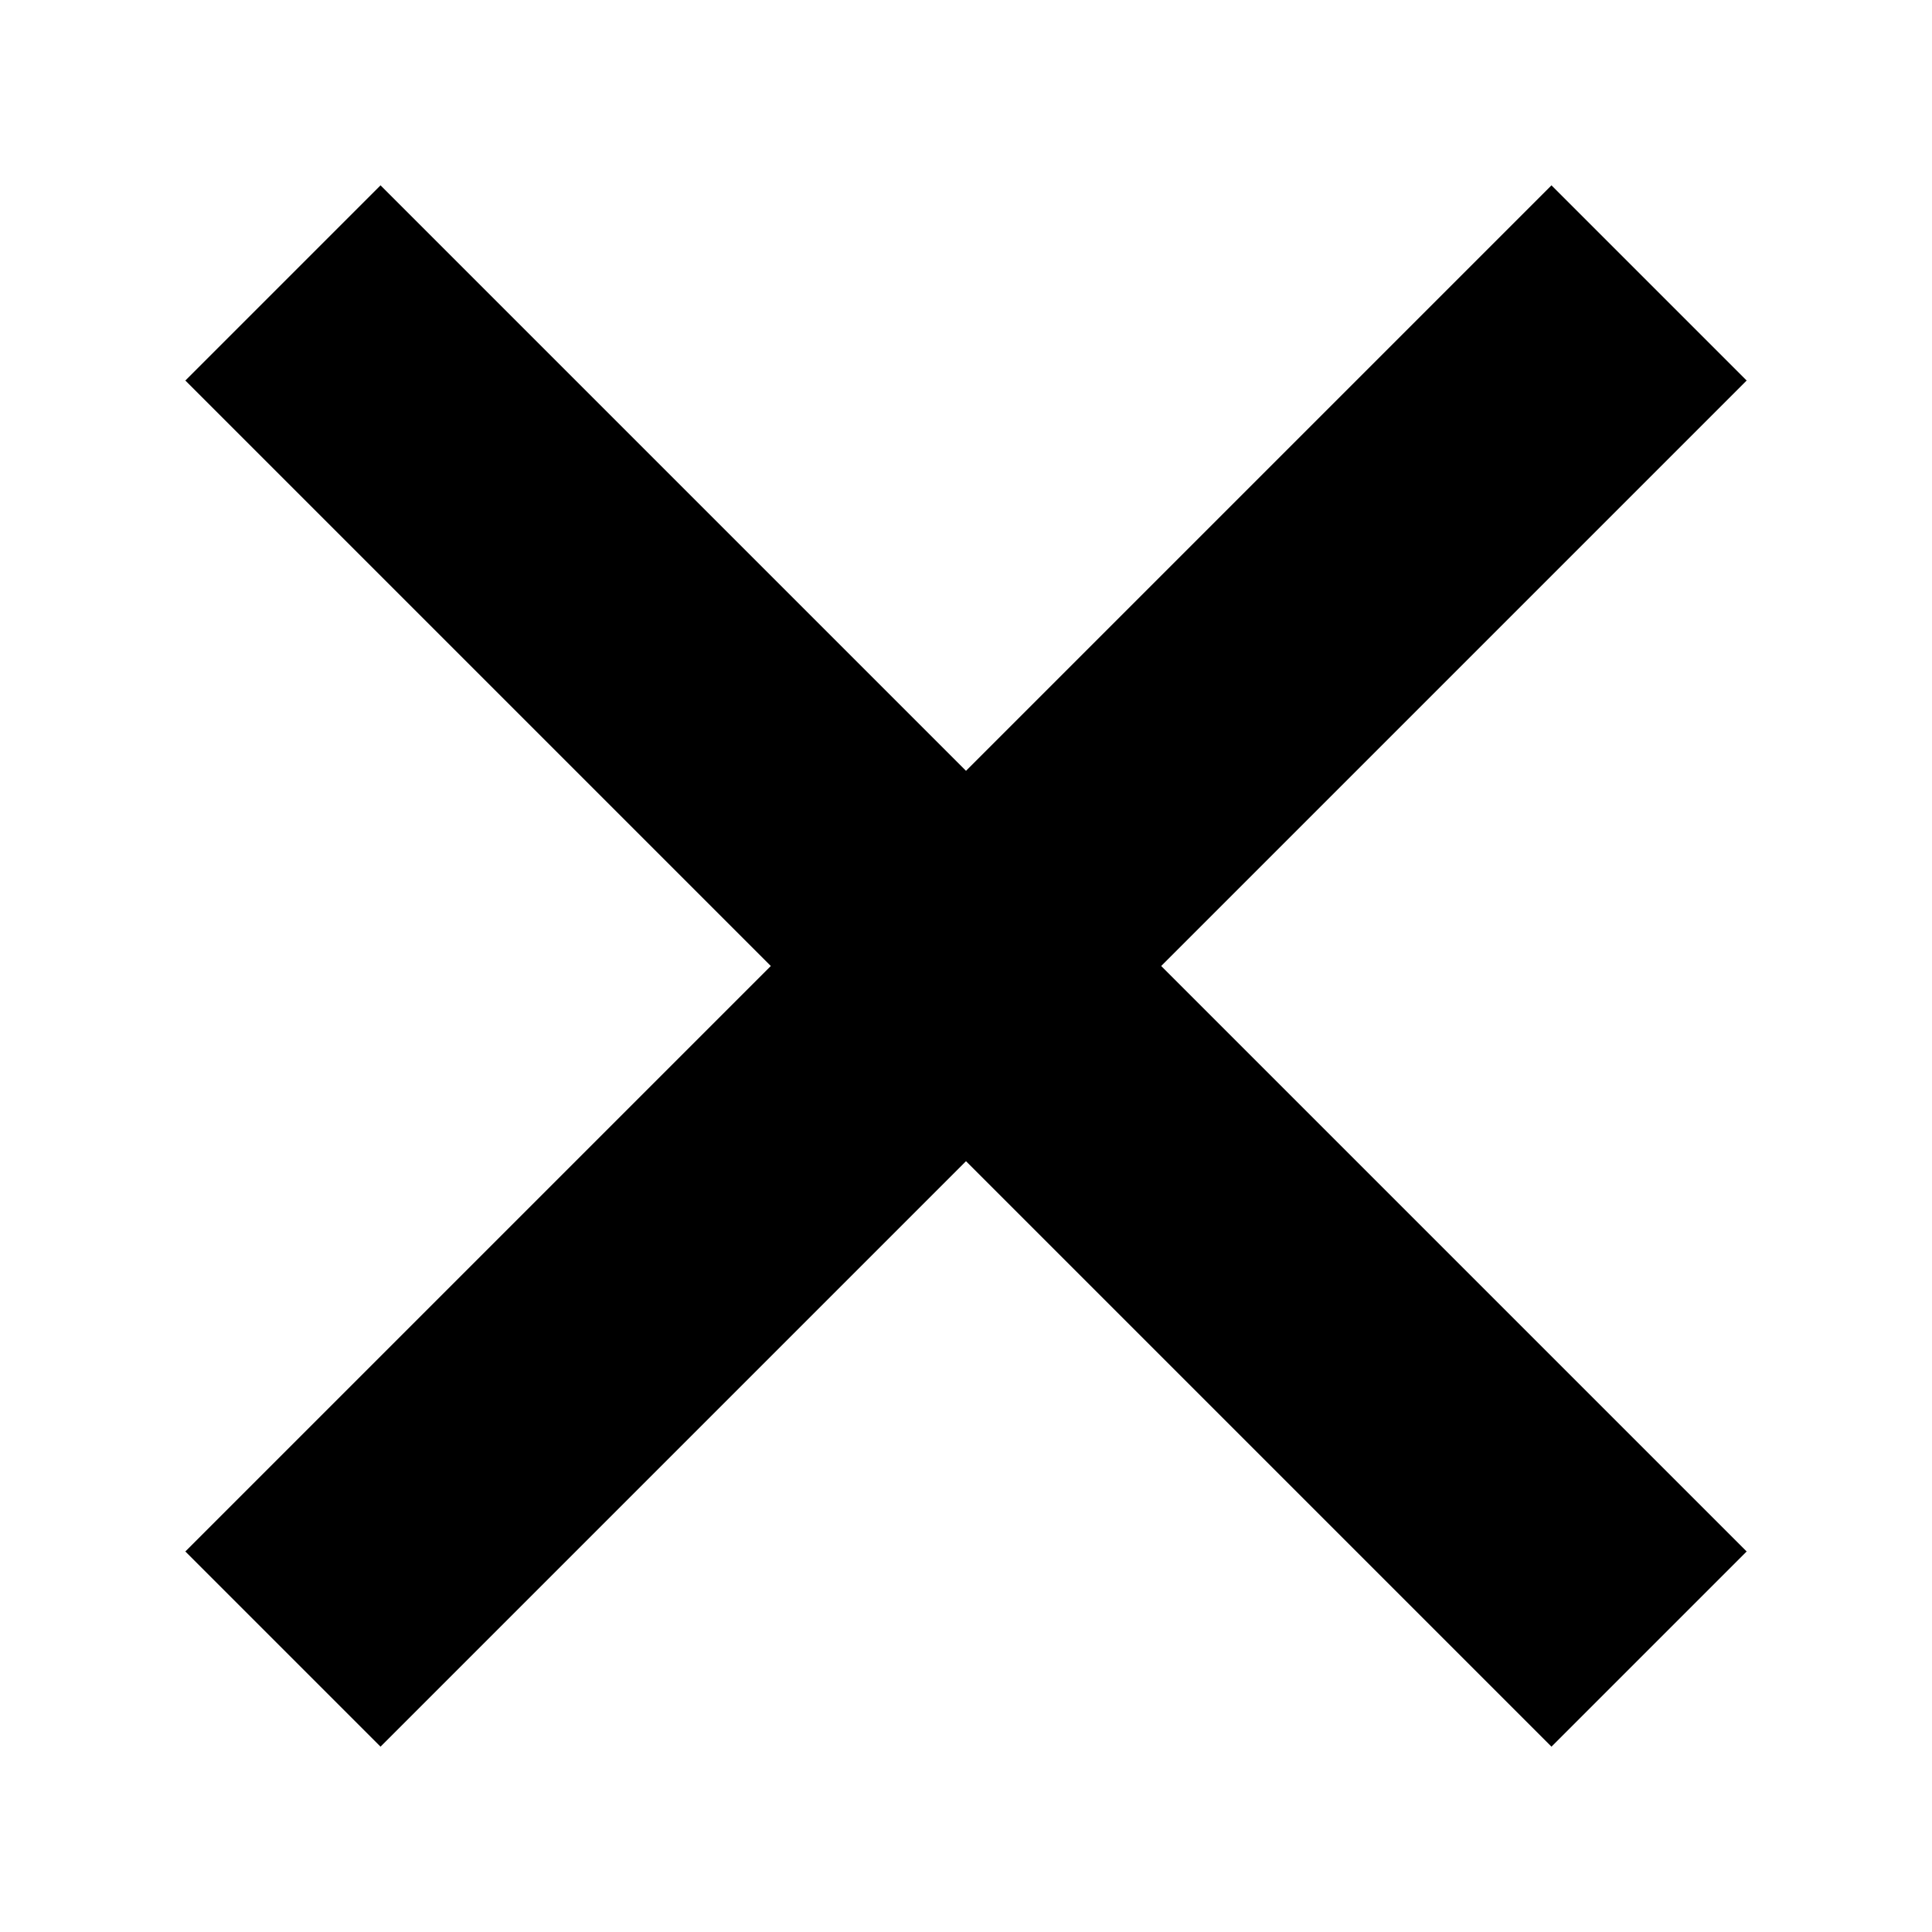
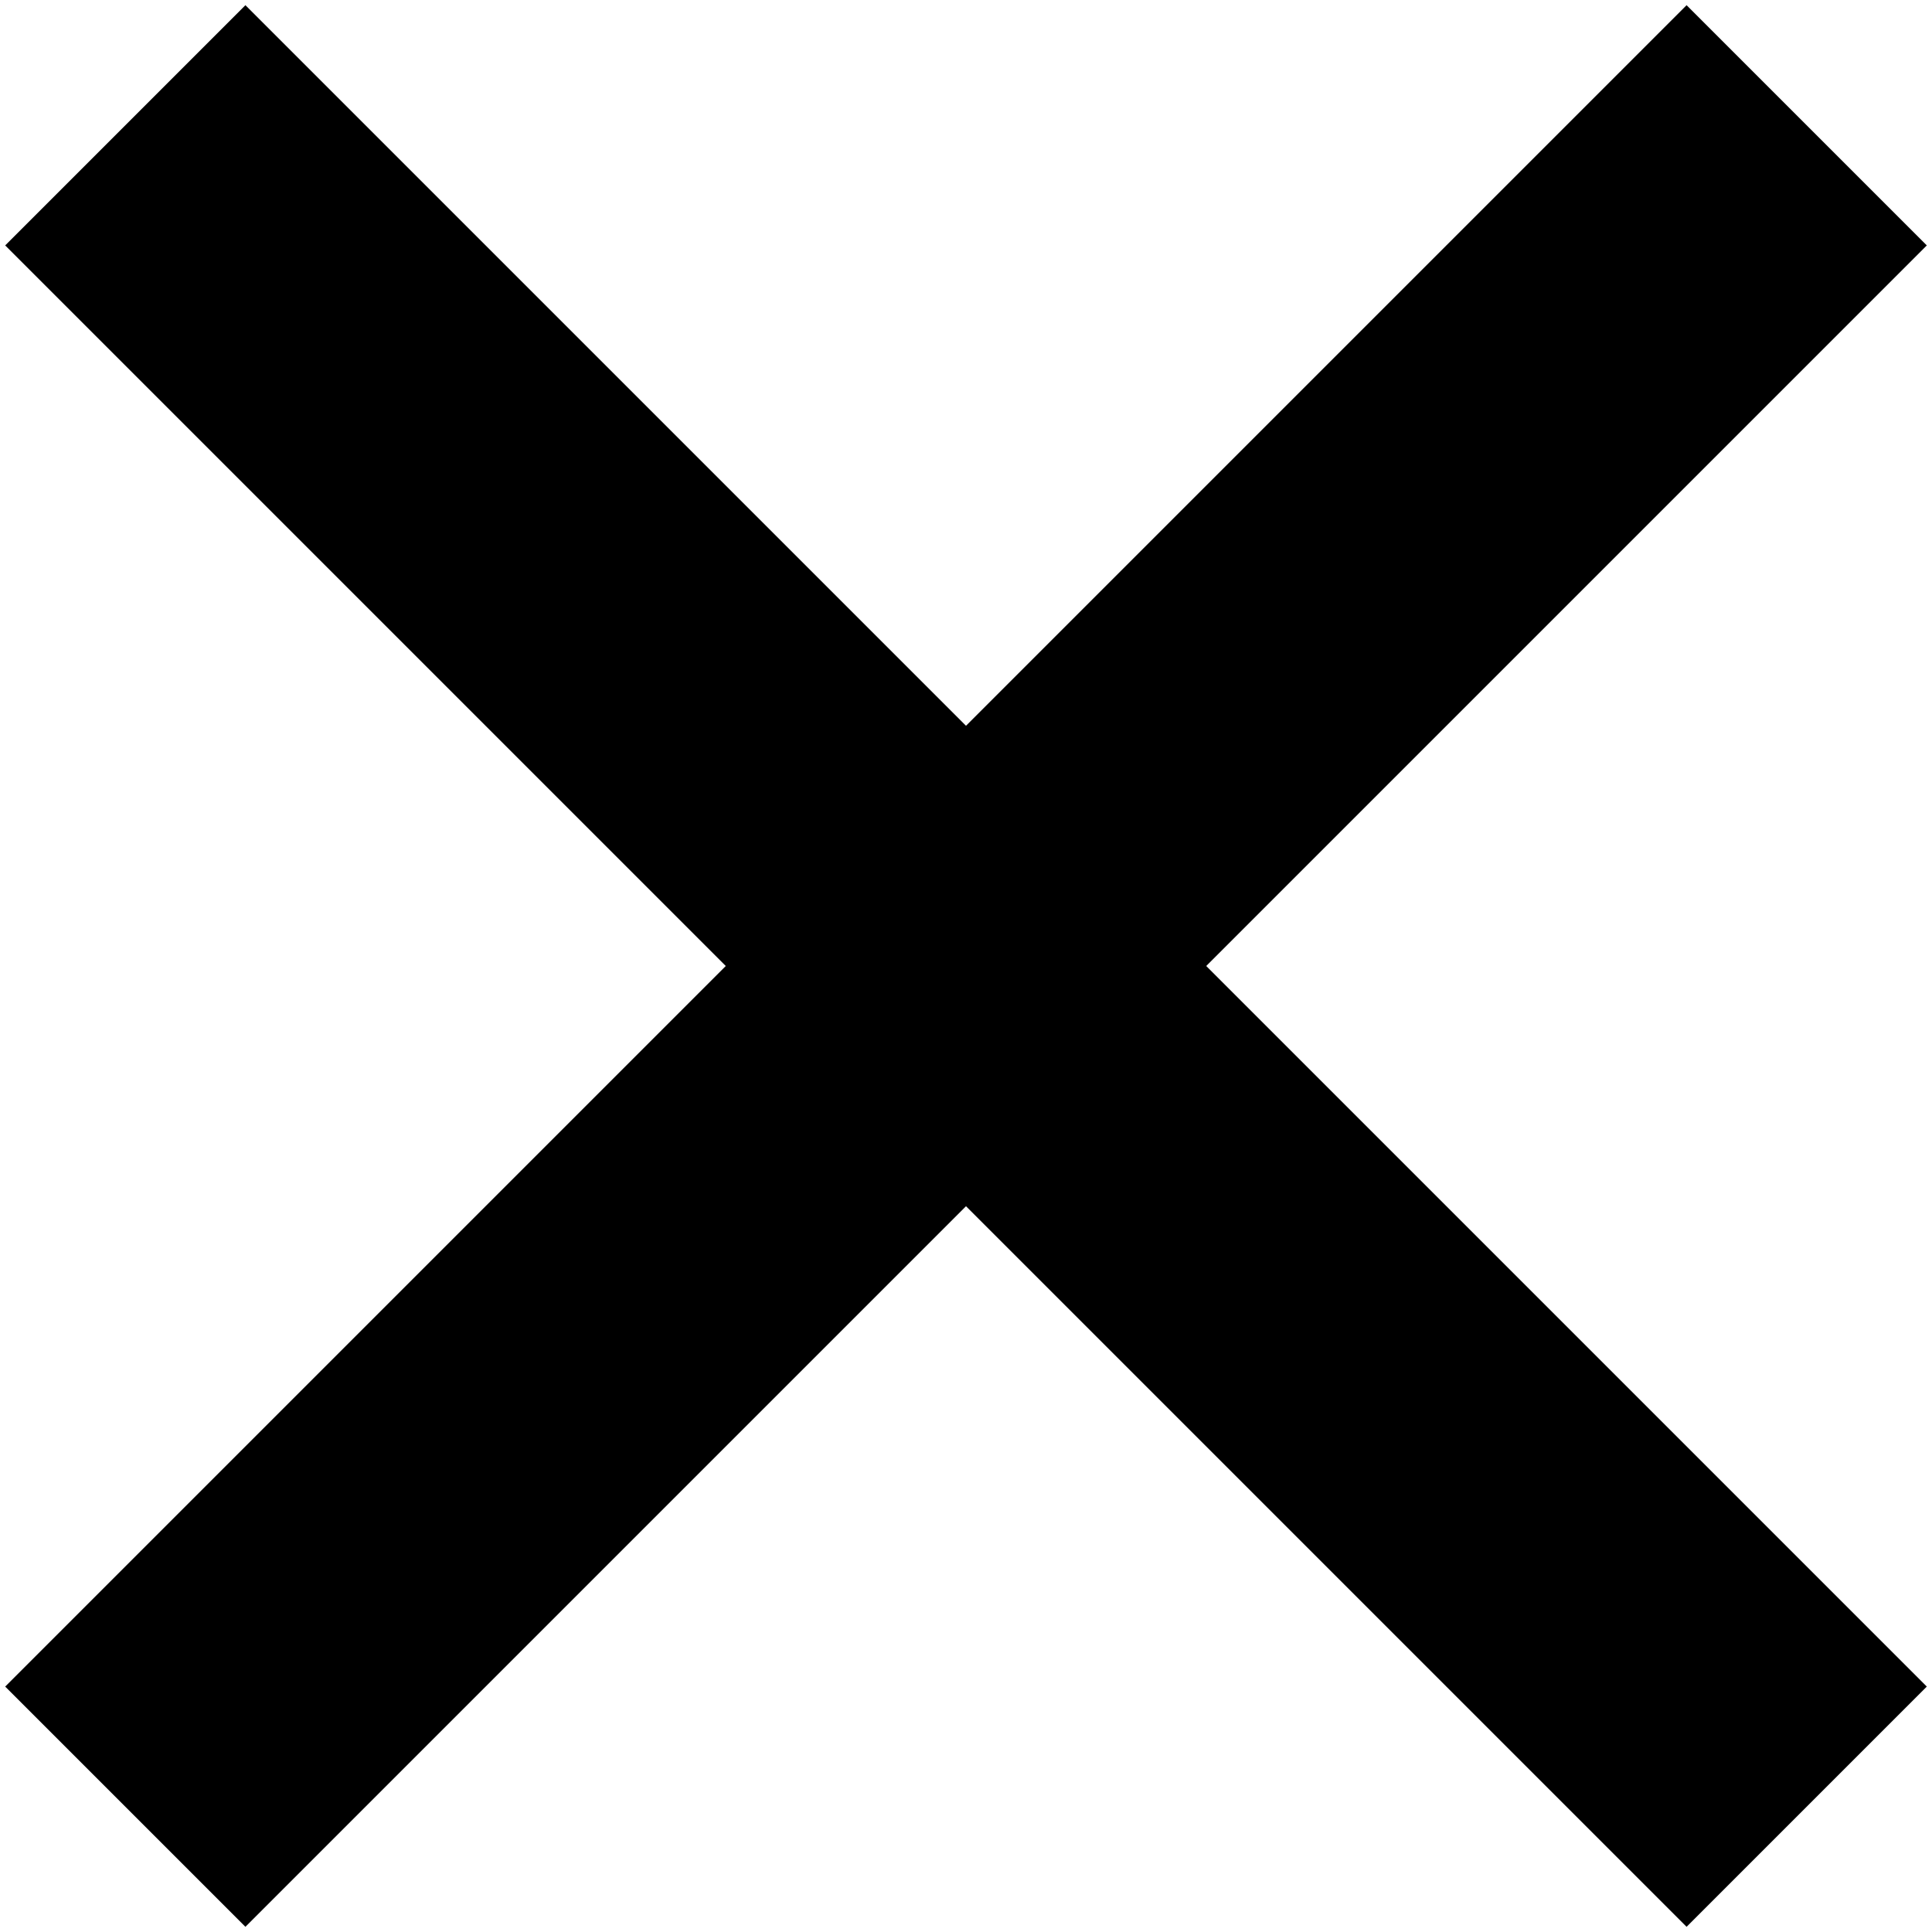
- <svg xmlns="http://www.w3.org/2000/svg" width="32px" height="32px" viewBox="0 0 32 32" version="1.1" fill-rule="evenodd">
-   <defs />
-   <polygon id="Shape" transform="translate(16, 16) rotate(45) translate(-16, -16) " points="18.286 3.55271368e-15 13.714 3.55271368e-15 13.714 13.714 8.8817842e-16 13.714 8.8817842e-16 18.286 13.714 18.286 13.714 32 18.286 32 18.286 18.286 32 18.286 32 13.714 18.286 13.714" />
+ <svg xmlns="http://www.w3.org/2000/svg" width="26px" height="26px" viewBox="0 0 26 26" version="1.1" transform="translate(-10, -10)" fill="#000000">
+   <polygon id="Shape" transform="translate(23, 23) rotate(45) translate(-23, -23) " points="25.286 7 20.714 7 20.714 20.714 7 20.714 7 25.286 20.714 25.286 20.714 39 25.286 39 25.286 25.286 39 25.286 39 20.714 25.286 20.714" />
</svg>
